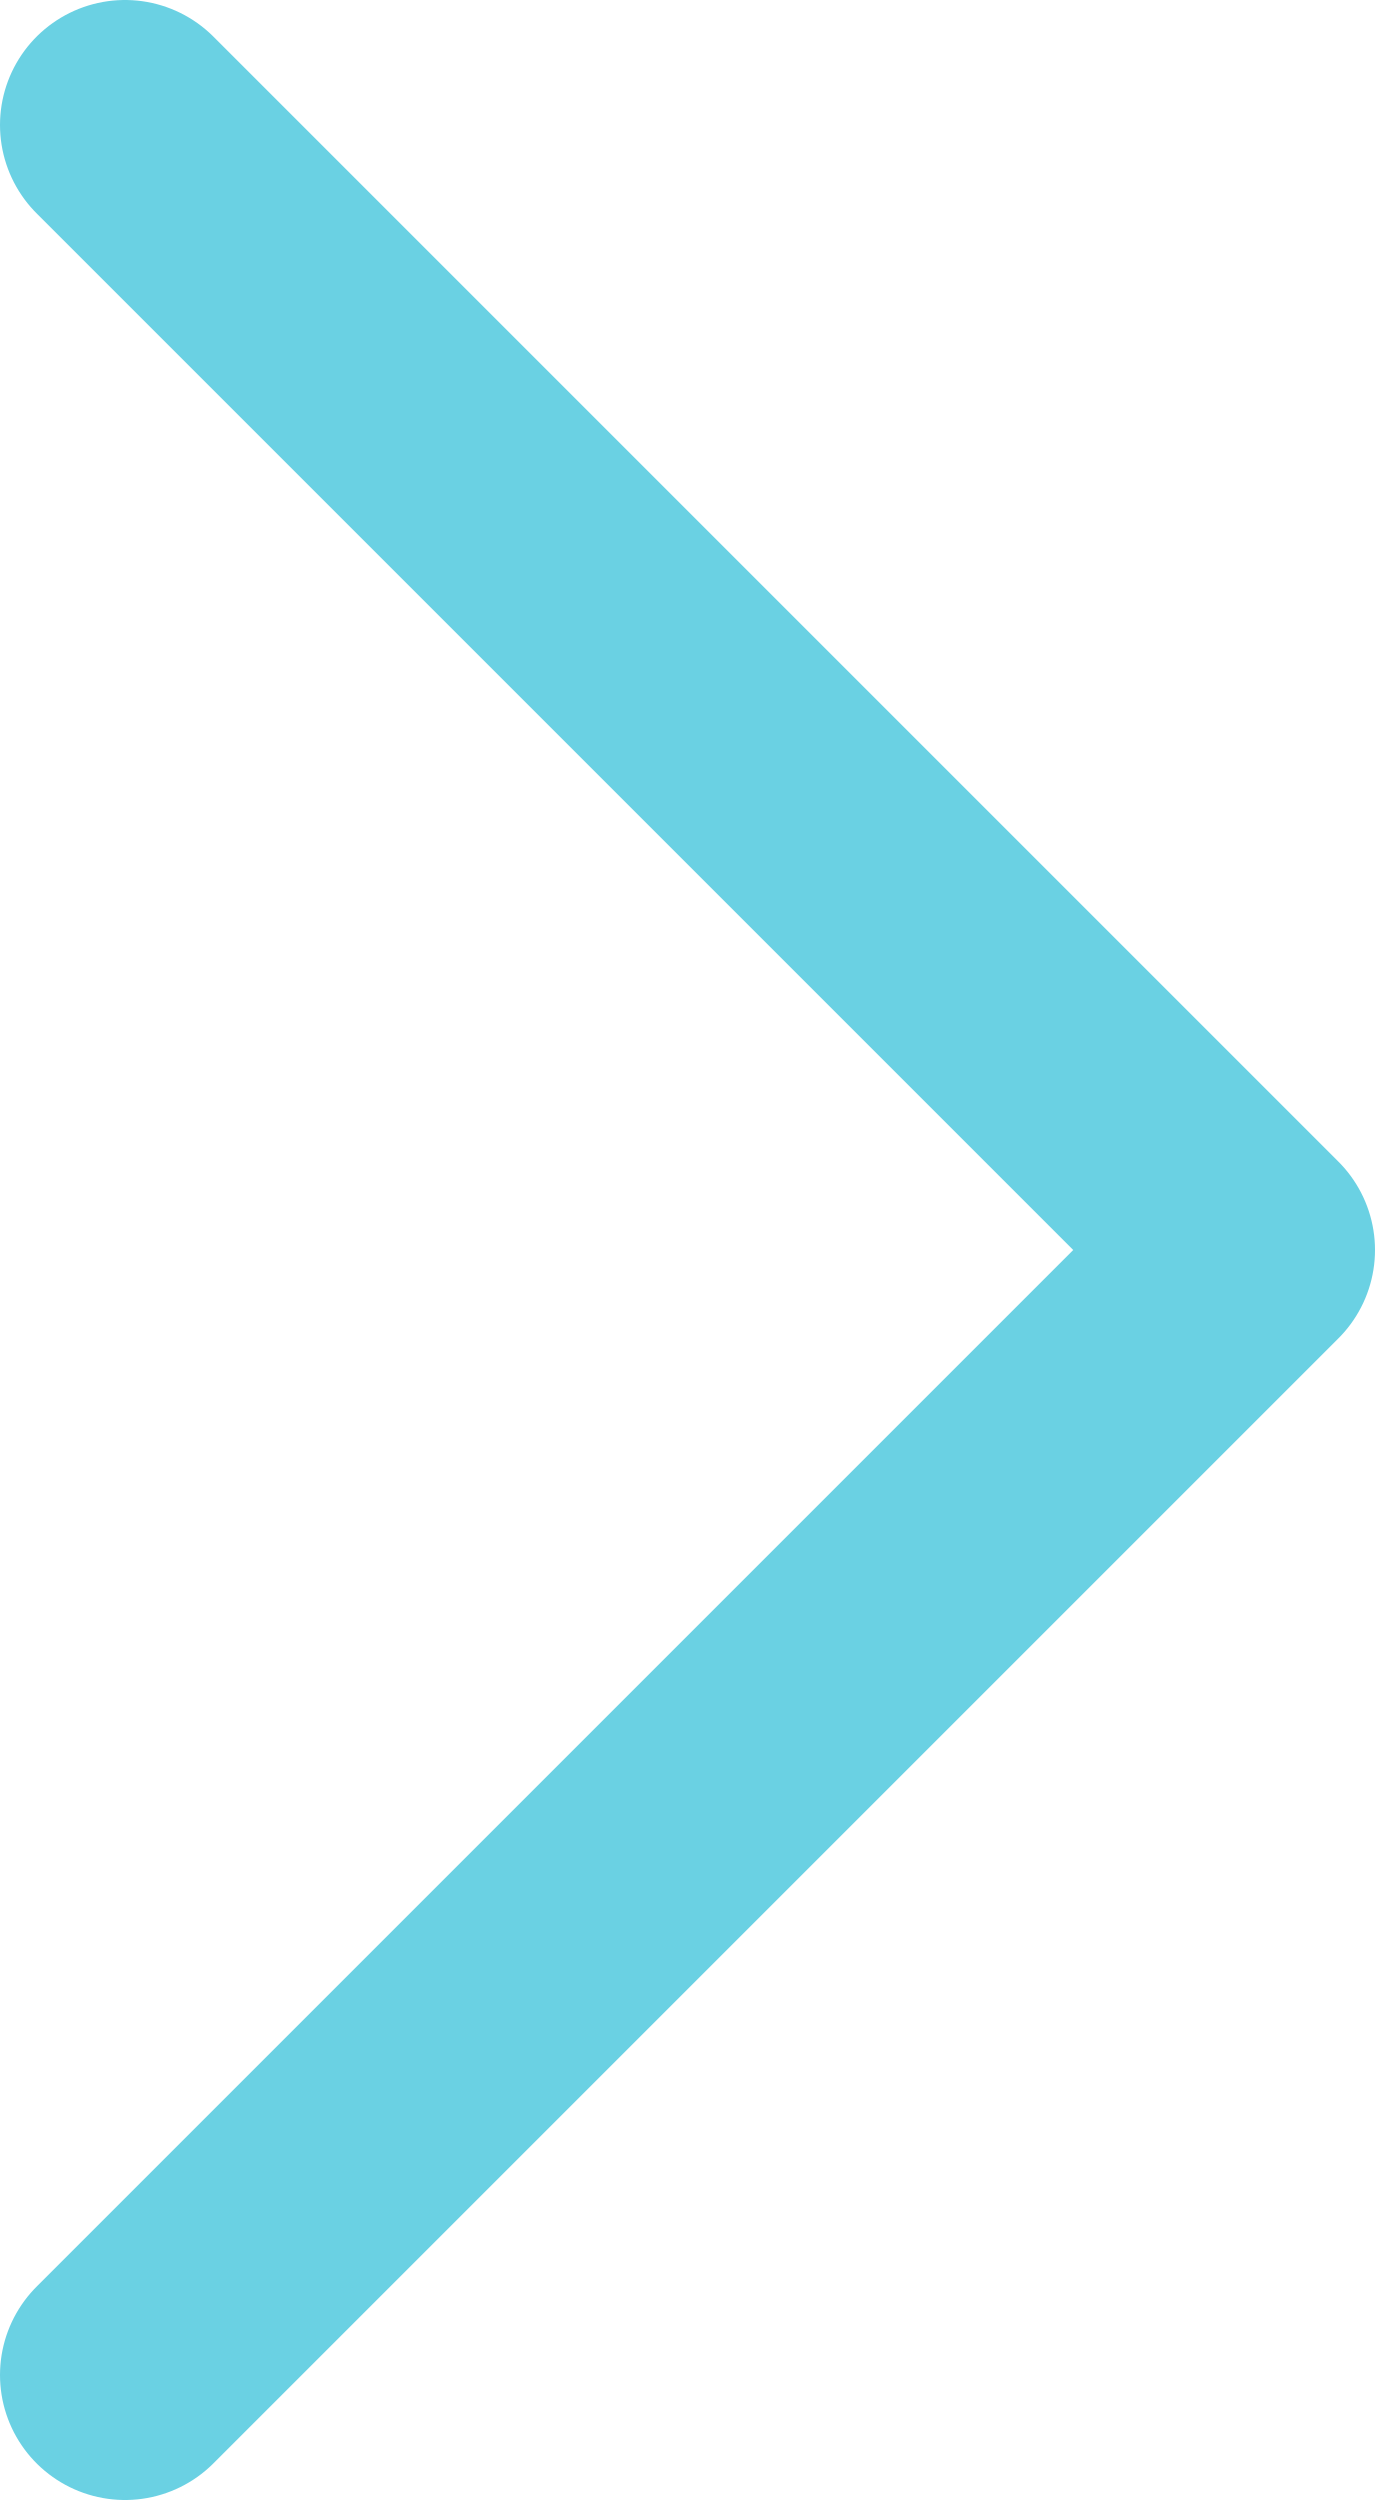
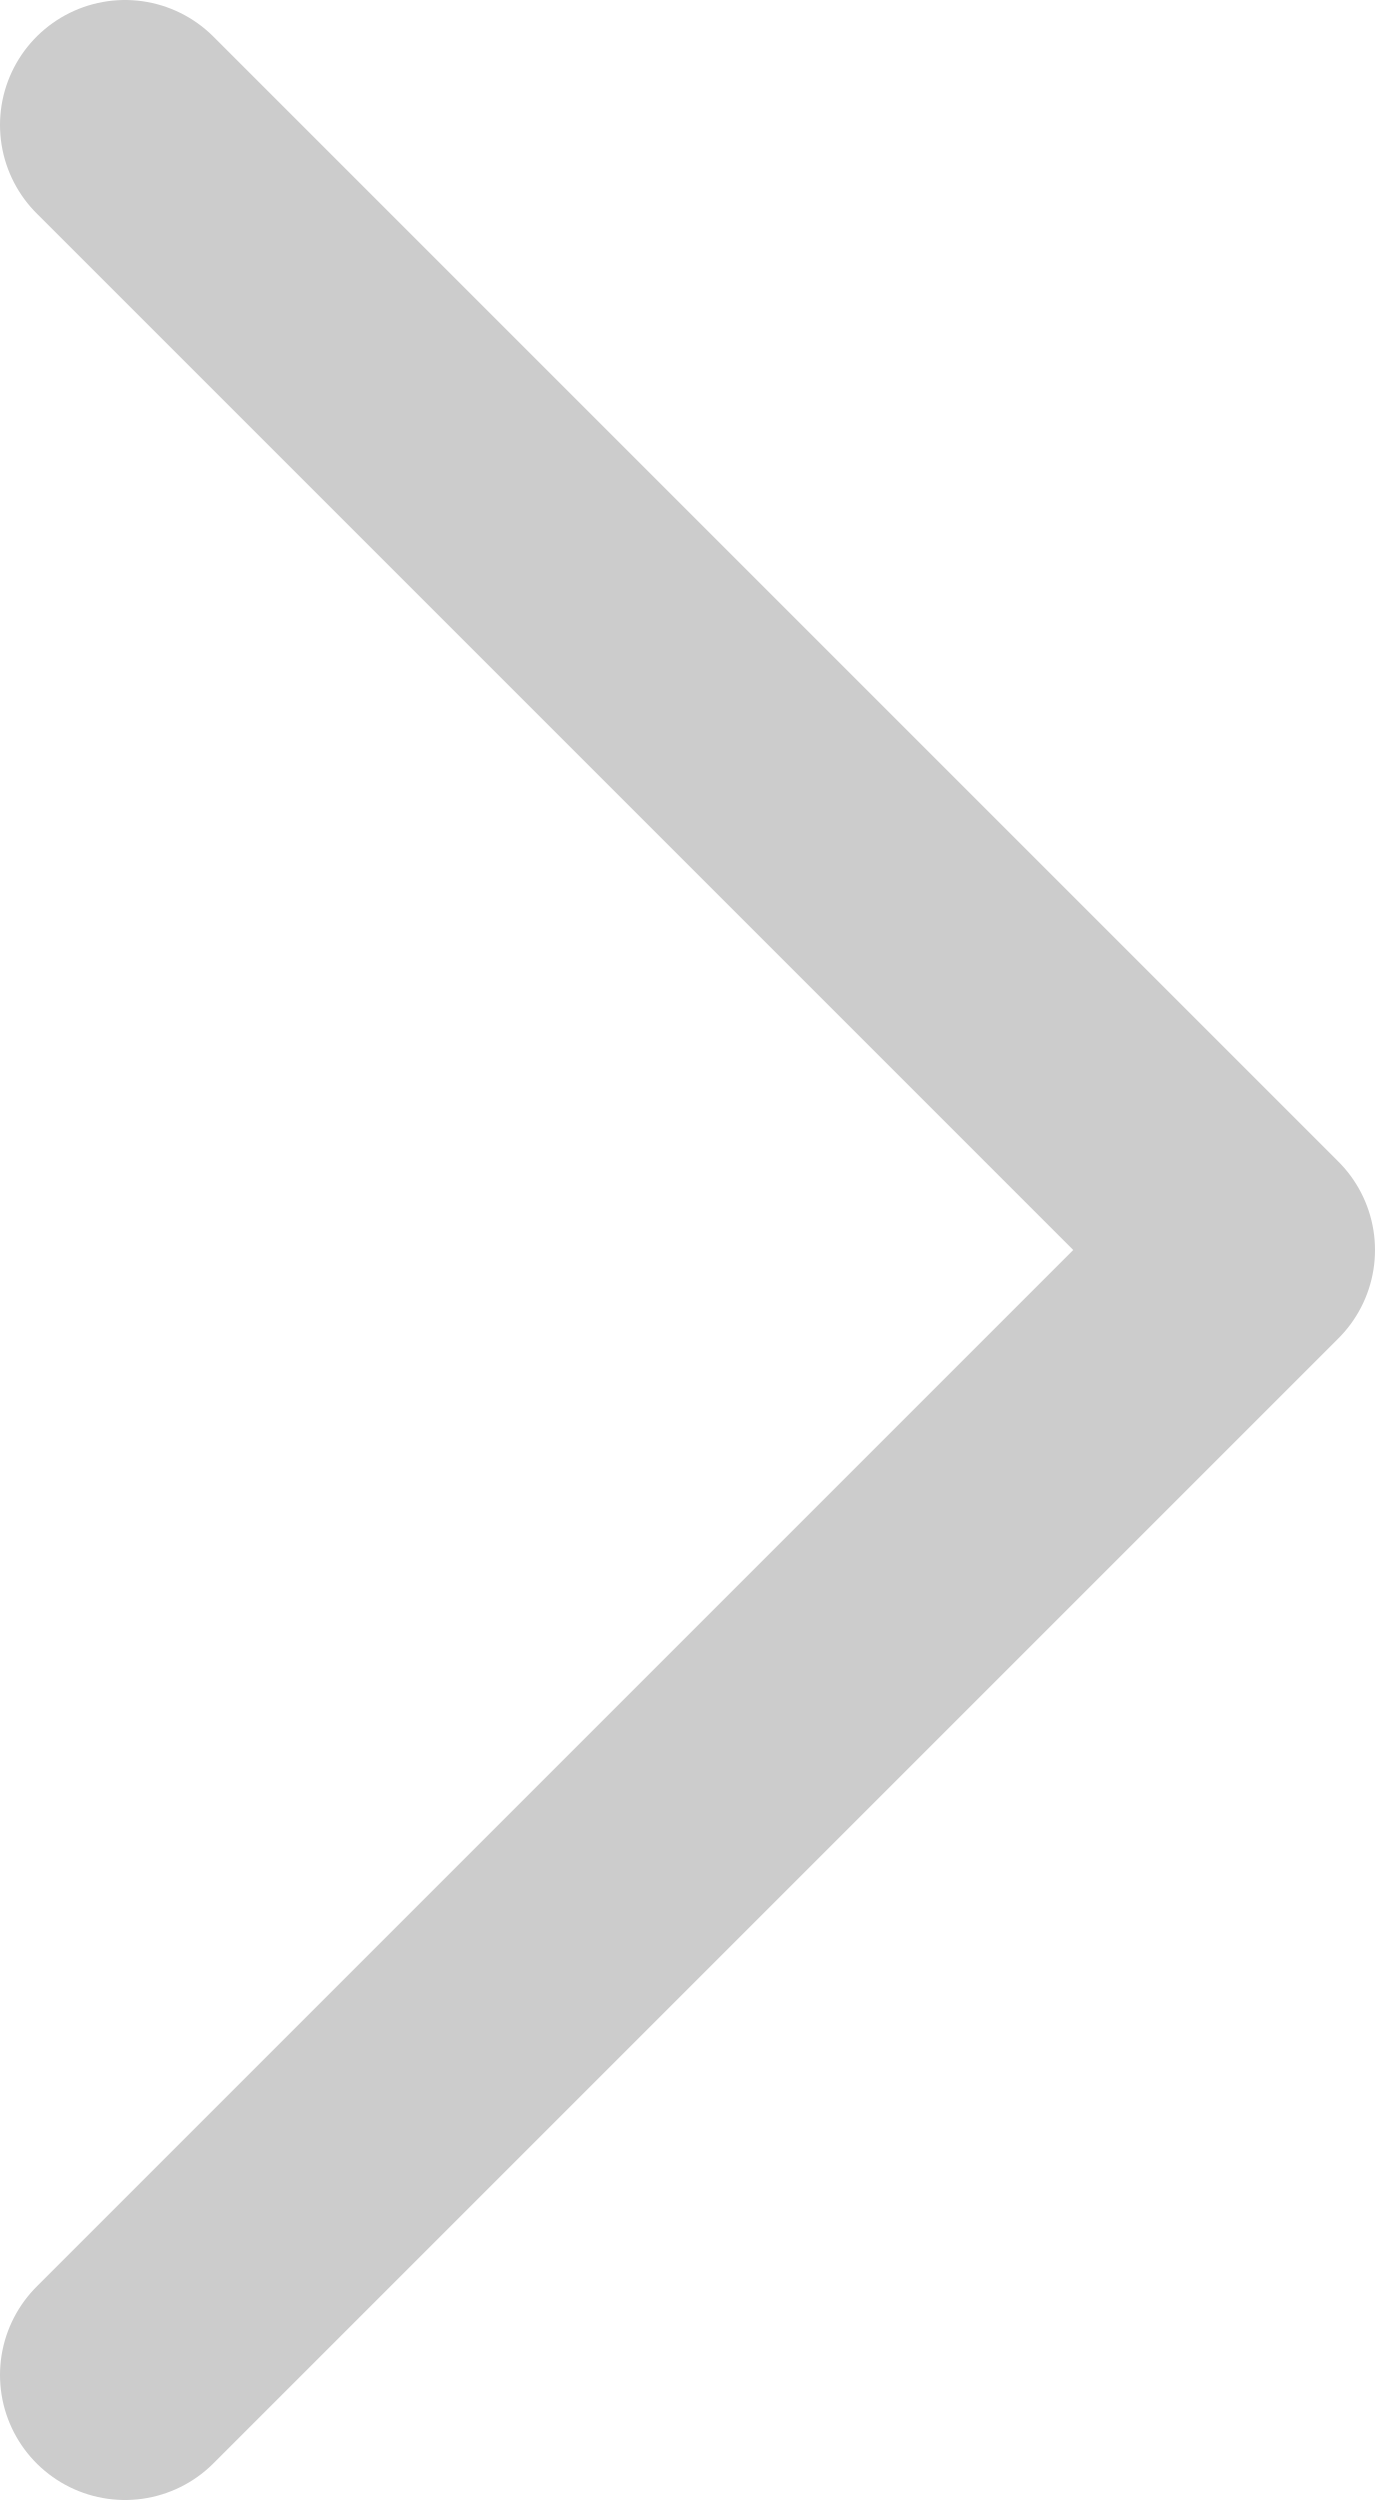
<svg xmlns="http://www.w3.org/2000/svg" viewBox="0 0 11 20">
  <defs>
-     <style>.cls-1{fill:none;stroke:#6AD1E3;stroke-linecap:round;stroke-linejoin:round;stroke-width:2px;}</style>
+     <style>.cls-1{fill:none;stroke:#ccc;stroke-linecap:round;stroke-linejoin:round;stroke-width:2px;}</style>
  </defs>
  <g id="Layer_2" data-name="Layer 2">
    <g id="Layer_1-2" data-name="Layer 1">
      <polyline class="cls-1" points="1 19 10 10 1 1" />
    </g>
  </g>
</svg>
